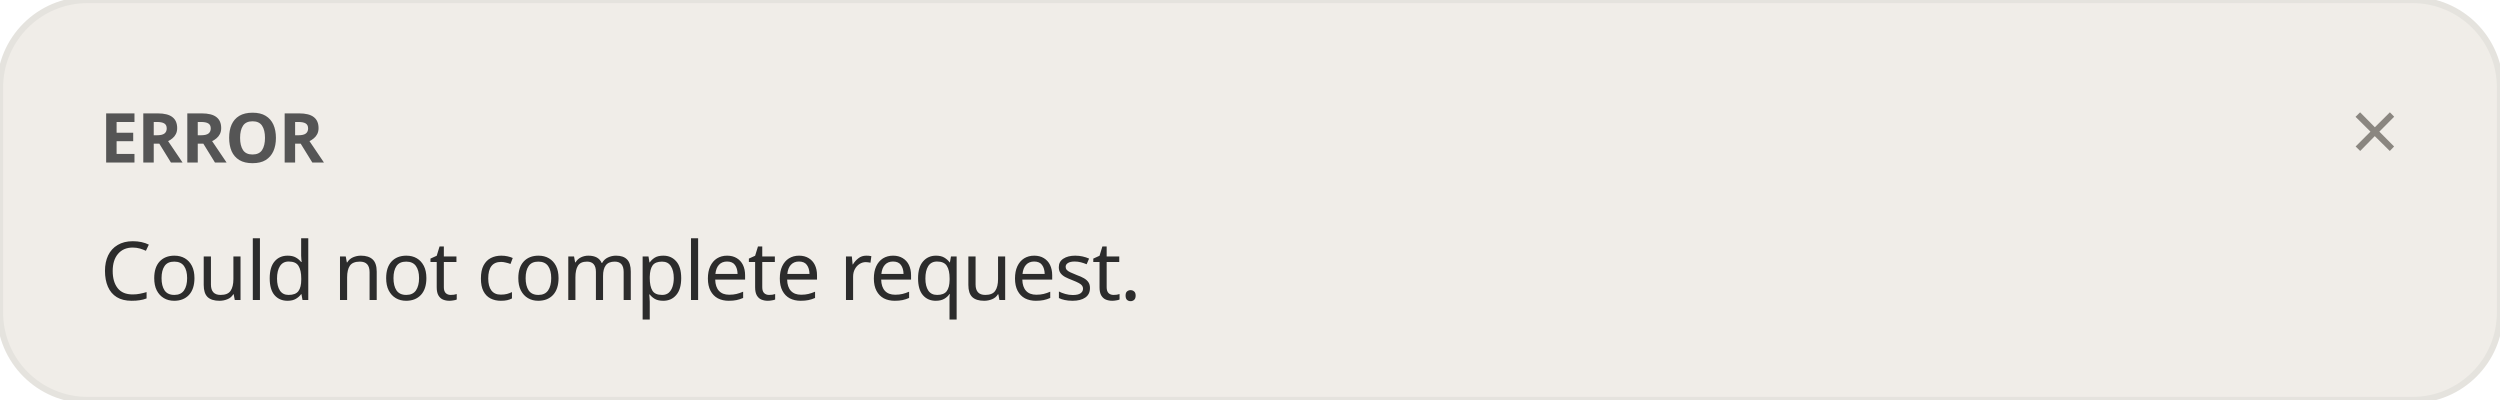
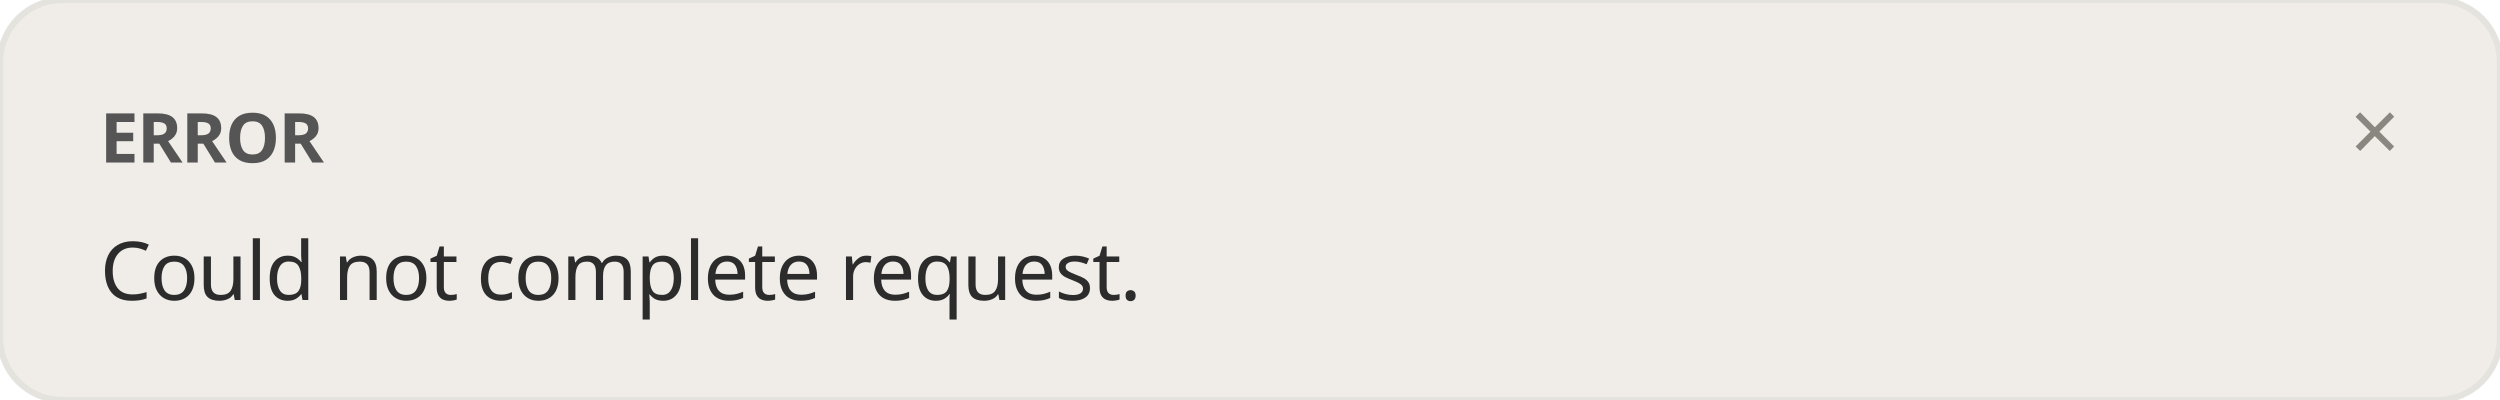
<svg xmlns="http://www.w3.org/2000/svg" viewBox="0 0 400 64" width="400" height="64">
  <defs>
    <style>
      .text-primary { fill: #2C2C2C; font-family: 'IBM Plex Sans', sans-serif; }
      .text-secondary { fill: #555555; font-family: 'IBM Plex Sans', sans-serif; }
      .text-muted { fill: #8A8680; font-family: 'IBM Plex Sans', sans-serif; }
      .text-accent { fill: #B8A9C8; font-family: 'IBM Plex Sans', sans-serif; }
      .text-annotation { fill: #B8A9C8; font-family: 'Caveat', cursive; }
    </style>
  </defs>
-   <rect x="0" y="0" width="400" height="64" fill="#F0EDE8" stroke="#E5E3DE" stroke-width="1" rx="14" ry="14" />
+   <rect x="0" y="0" width="400" height="64" fill="#F0EDE8" stroke="#E5E3DE" stroke-width="1" rx="10" ry="10" />
  <text x="16" y="26" class="text-secondary" font-size="11" font-weight="600" letter-spacing="-0.02em">ERROR</text>
  <text x="16" y="48" class="text-primary" font-size="13" letter-spacing="-0.02em">Could not complete request.</text>
  <text x="384" y="26" text-anchor="end" class="text-muted" font-size="14">×</text>
</svg>
